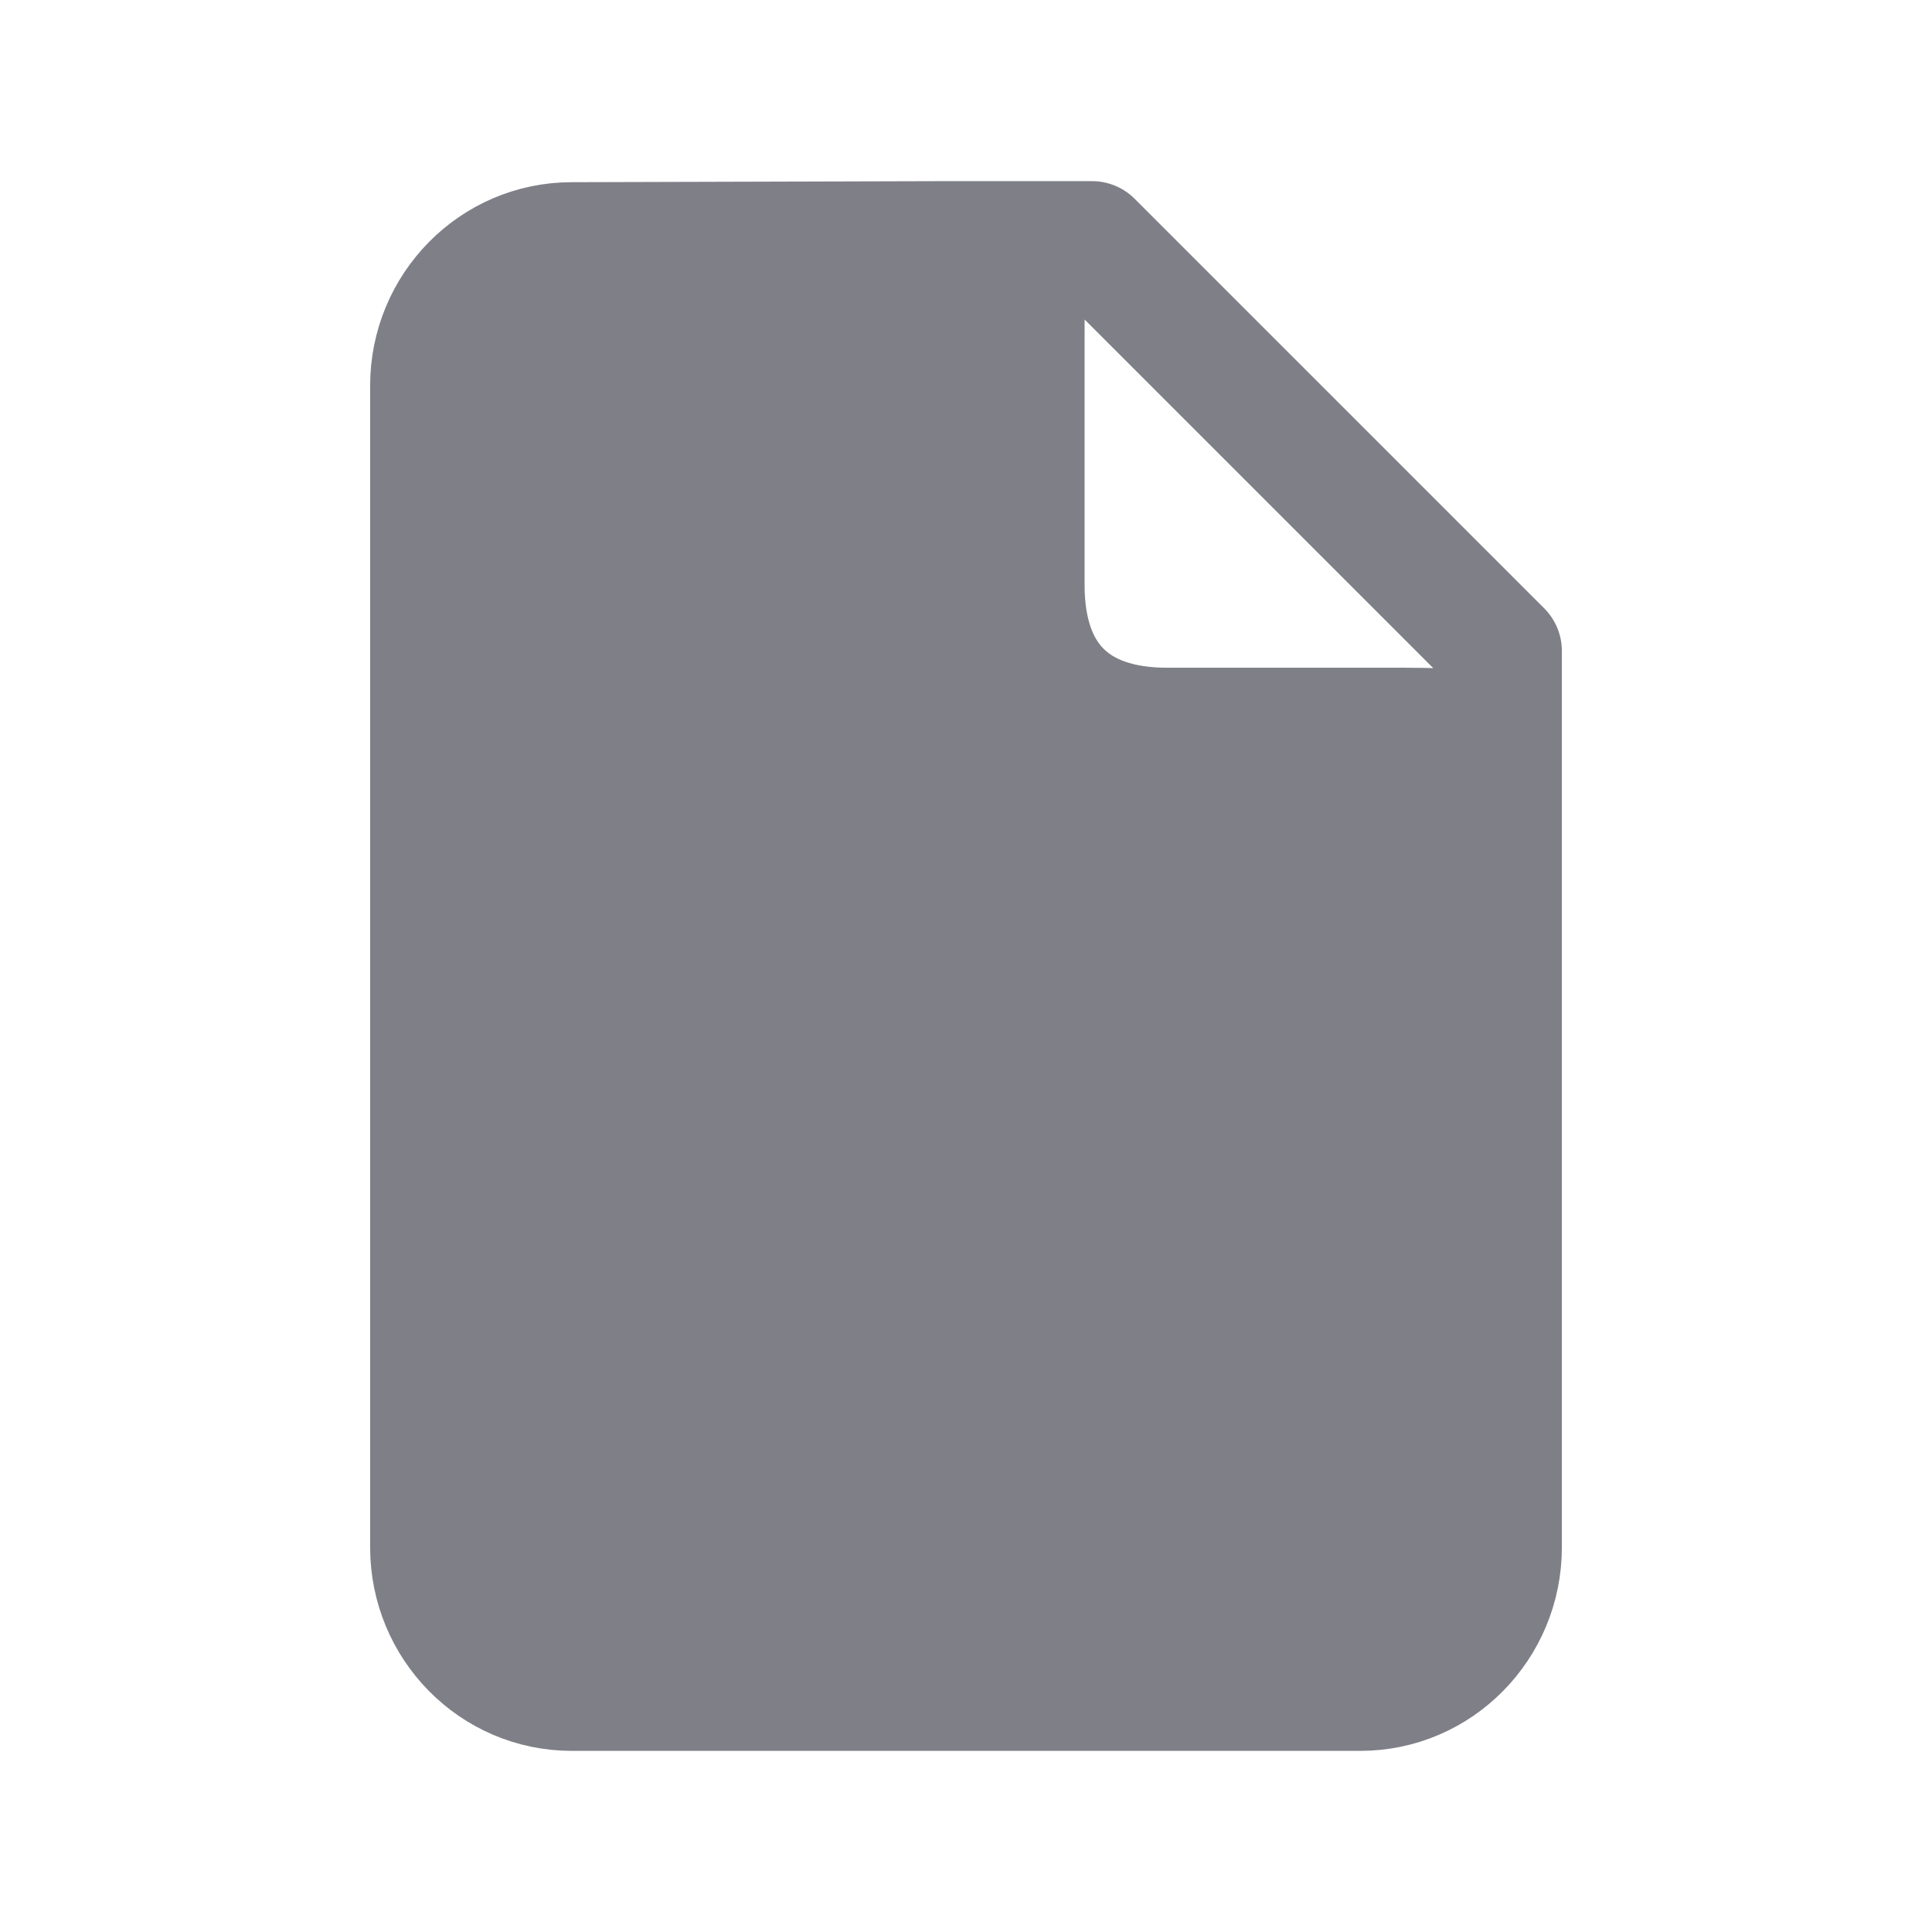
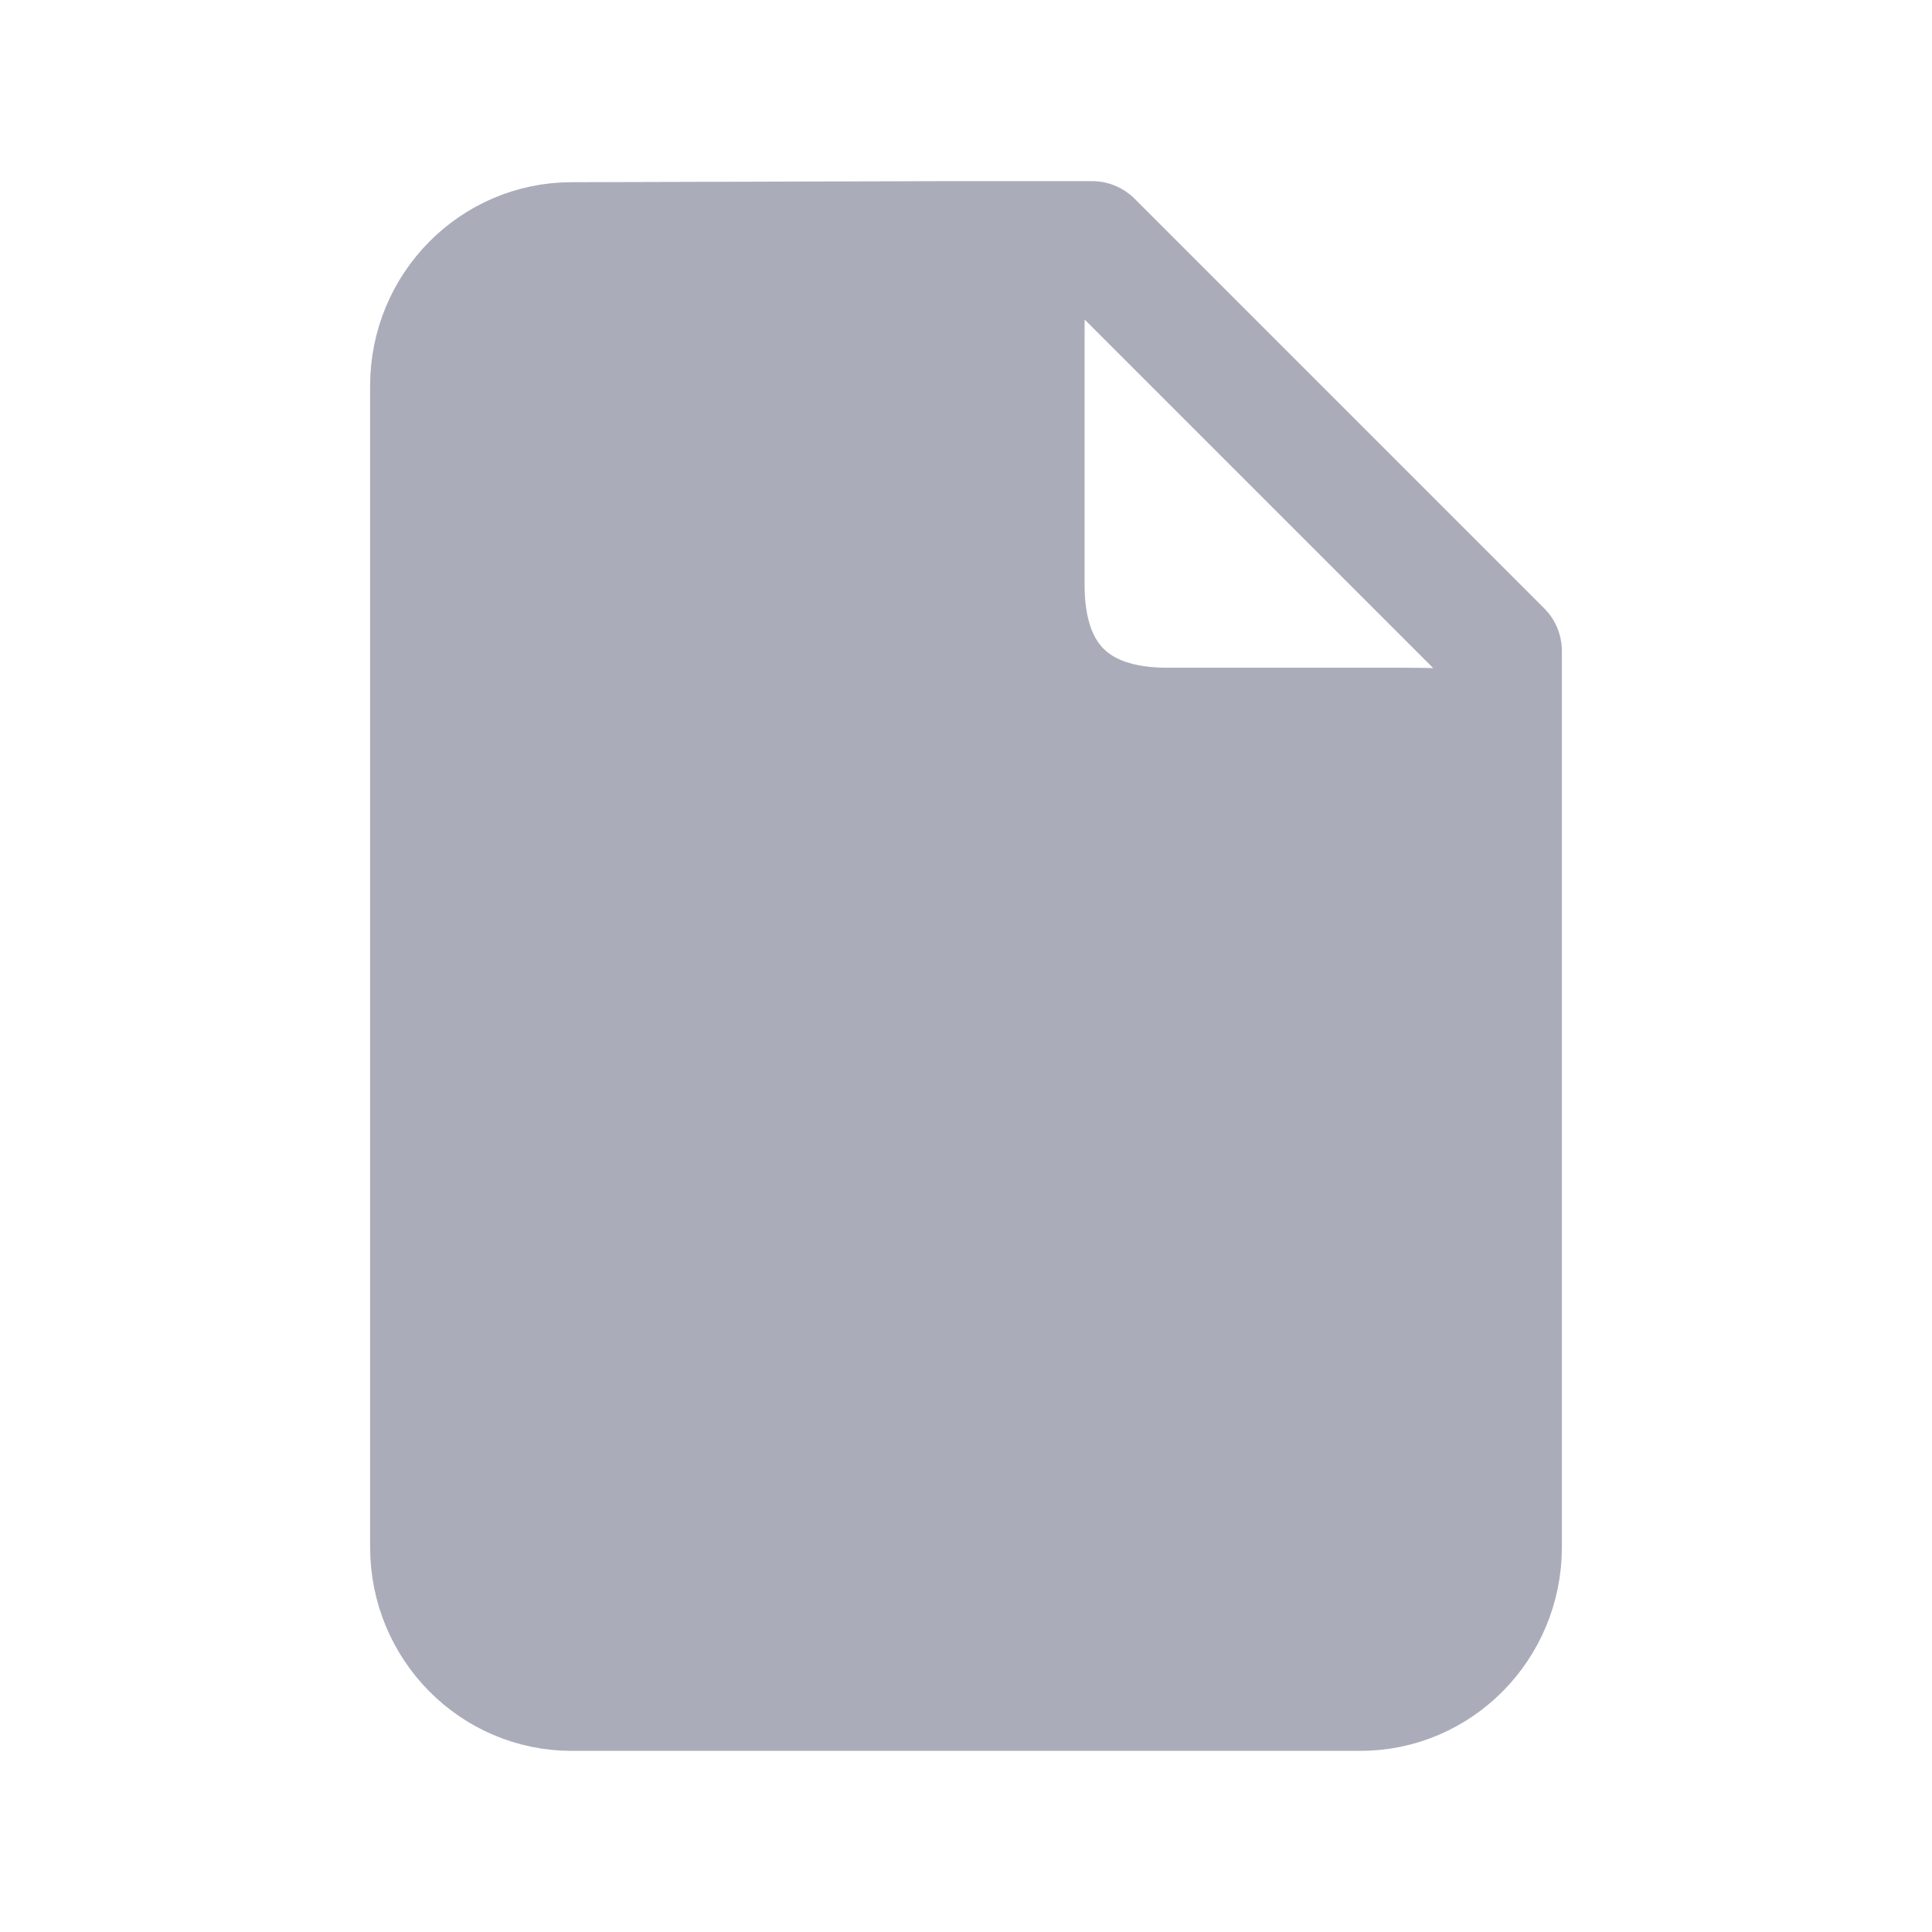
<svg xmlns="http://www.w3.org/2000/svg" width="128" height="128" viewBox="0 0 128 128" fill="none">
-   <path d="M99.478 102.512C99.478 107.752 95.289 112 90.121 112H37.879C32.711 112 28.522 107.752 28.522 102.512V25.558C28.522 20.318 32.711 16.071 37.879 16.071L62.956 16C68.155 16 67.857 17.287 67.857 22.558V38.757C67.857 44.941 71.204 48.238 77.315 48.238H93.099C99.597 48.238 99.478 49.051 99.478 54.321V102.512Z" fill="#7F7F88" />
-   <path d="M62.956 16H72.348L99.478 43.13V54.321M62.956 16L37.879 16.071C32.711 16.071 28.522 20.318 28.522 25.558V102.512C28.522 107.752 32.711 112 37.879 112H90.121C95.289 112 99.478 107.752 99.478 102.512V54.321M62.956 16C68.155 16 67.857 17.287 67.857 22.558V38.757C67.857 44.941 71.204 48.238 77.315 48.238H93.099C99.597 48.238 99.478 49.051 99.478 54.321" stroke="#7F7F88" stroke-width="8" stroke-linecap="round" stroke-linejoin="round" />
+   <path d="M99.478 102.512C99.478 107.752 95.289 112 90.121 112H37.879C32.711 112 28.522 107.752 28.522 102.512V25.558C28.522 20.318 32.711 16.071 37.879 16.071L62.956 16C68.155 16 67.857 17.287 67.857 22.558V38.757C67.857 44.941 71.204 48.238 77.315 48.238H93.099C99.597 48.238 99.478 49.051 99.478 54.321V102.512Z" fill="#ABACBA" />
+   <path d="M62.956 16H72.348L99.478 43.13V54.321M62.956 16L37.879 16.071C32.711 16.071 28.522 20.318 28.522 25.558V102.512C28.522 107.752 32.711 112 37.879 112H90.121C95.289 112 99.478 107.752 99.478 102.512V54.321M62.956 16C68.155 16 67.857 17.287 67.857 22.558V38.757C67.857 44.941 71.204 48.238 77.315 48.238H93.099C99.597 48.238 99.478 49.051 99.478 54.321" stroke="#ABACBA" stroke-width="8" stroke-linecap="round" stroke-linejoin="round" />
</svg>
